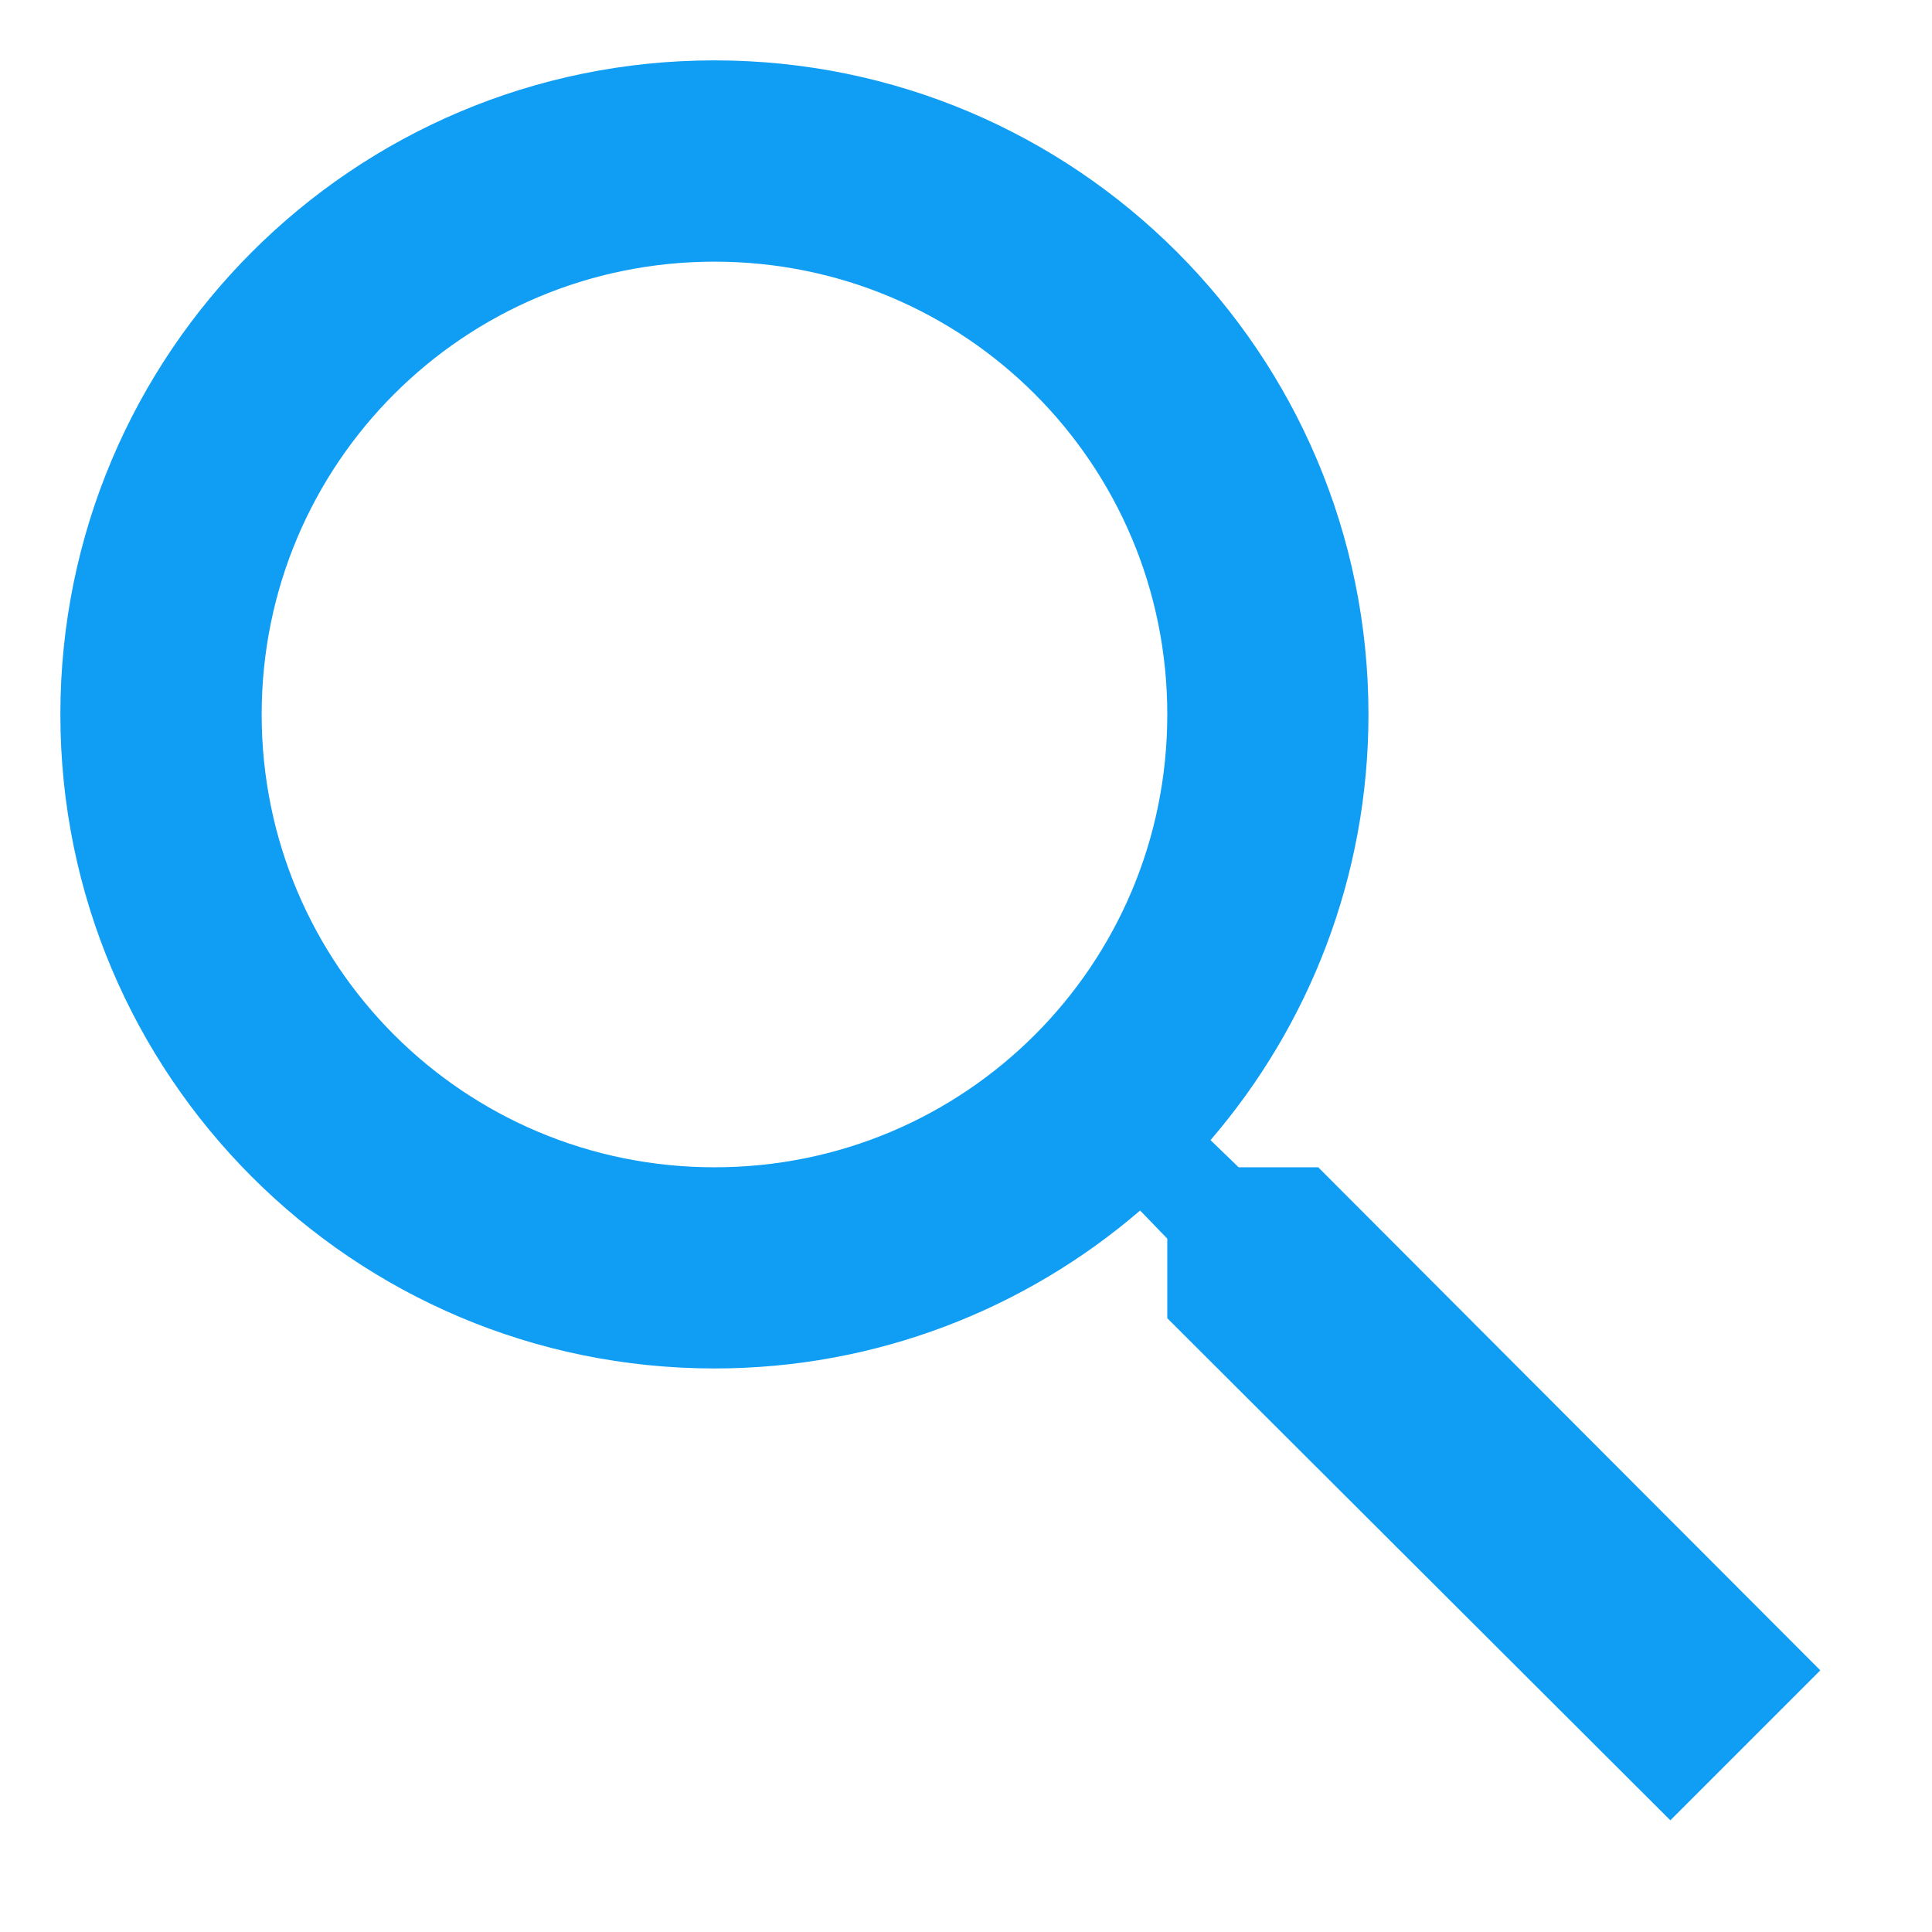
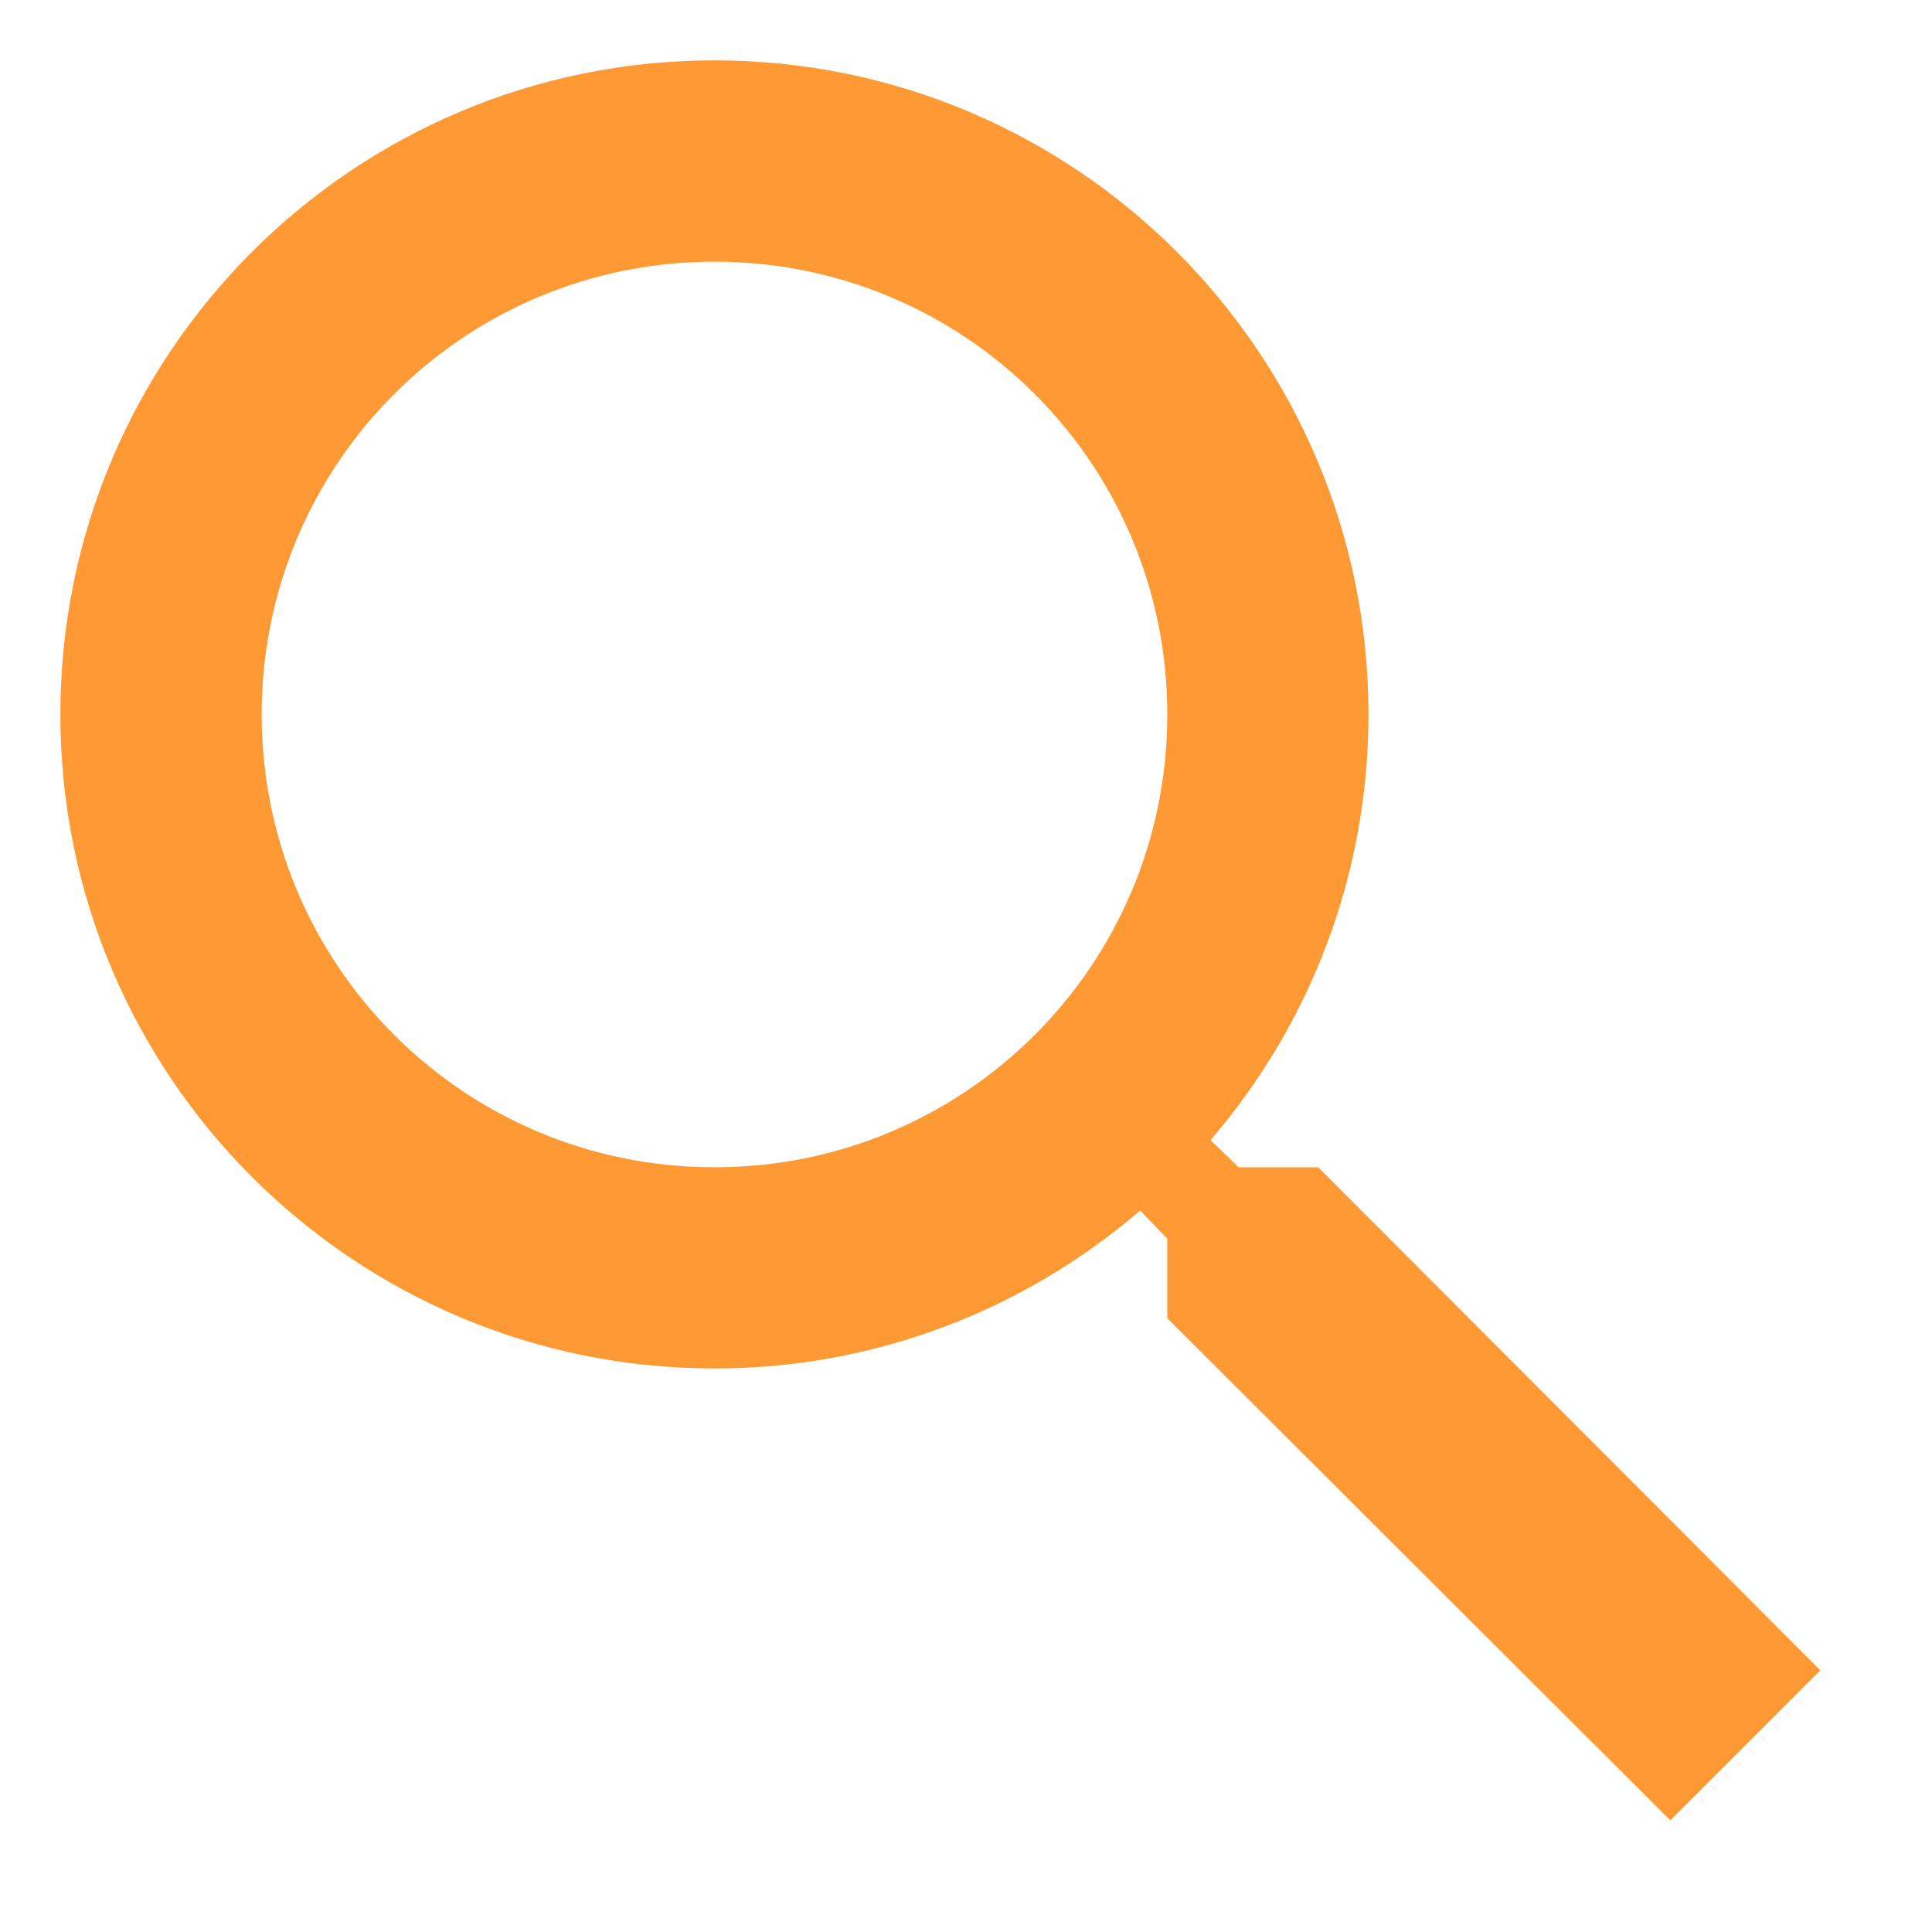
- <svg xmlns="http://www.w3.org/2000/svg" width="16" height="16" viewBox="0 0 16 16" fill="none">
-   <path d="M10.917 9.667H10.258L10.025 9.442C10.842 8.492 11.333 7.258 11.333 5.917C11.333 2.925 8.908 0.5 5.917 0.5C2.925 0.5 0.5 2.925 0.5 5.917C0.5 8.908 2.925 11.333 5.917 11.333C7.258 11.333 8.492 10.842 9.442 10.025L9.667 10.258V10.917L13.833 15.075L15.075 13.833L10.917 9.667ZM5.917 9.667C3.842 9.667 2.167 7.992 2.167 5.917C2.167 3.842 3.842 2.167 5.917 2.167C7.992 2.167 9.667 3.842 9.667 5.917C9.667 7.992 7.992 9.667 5.917 9.667Z" fill="#109EF4" />
+ <svg xmlns="http://www.w3.org/2000/svg" width="16" height="16" viewBox="0 0 16 16" fill="#FF9933">
+   <path d="M10.917 9.667H10.258L10.025 9.442C10.842 8.492 11.333 7.258 11.333 5.917C11.333 2.925 8.908 0.5 5.917 0.5C2.925 0.5 0.5 2.925 0.5 5.917C0.5 8.908 2.925 11.333 5.917 11.333C7.258 11.333 8.492 10.842 9.442 10.025L9.667 10.258V10.917L13.833 15.075L15.075 13.833L10.917 9.667ZM5.917 9.667C3.842 9.667 2.167 7.992 2.167 5.917C2.167 3.842 3.842 2.167 5.917 2.167C7.992 2.167 9.667 3.842 9.667 5.917C9.667 7.992 7.992 9.667 5.917 9.667Z" fill="#FF9933" />
</svg>
